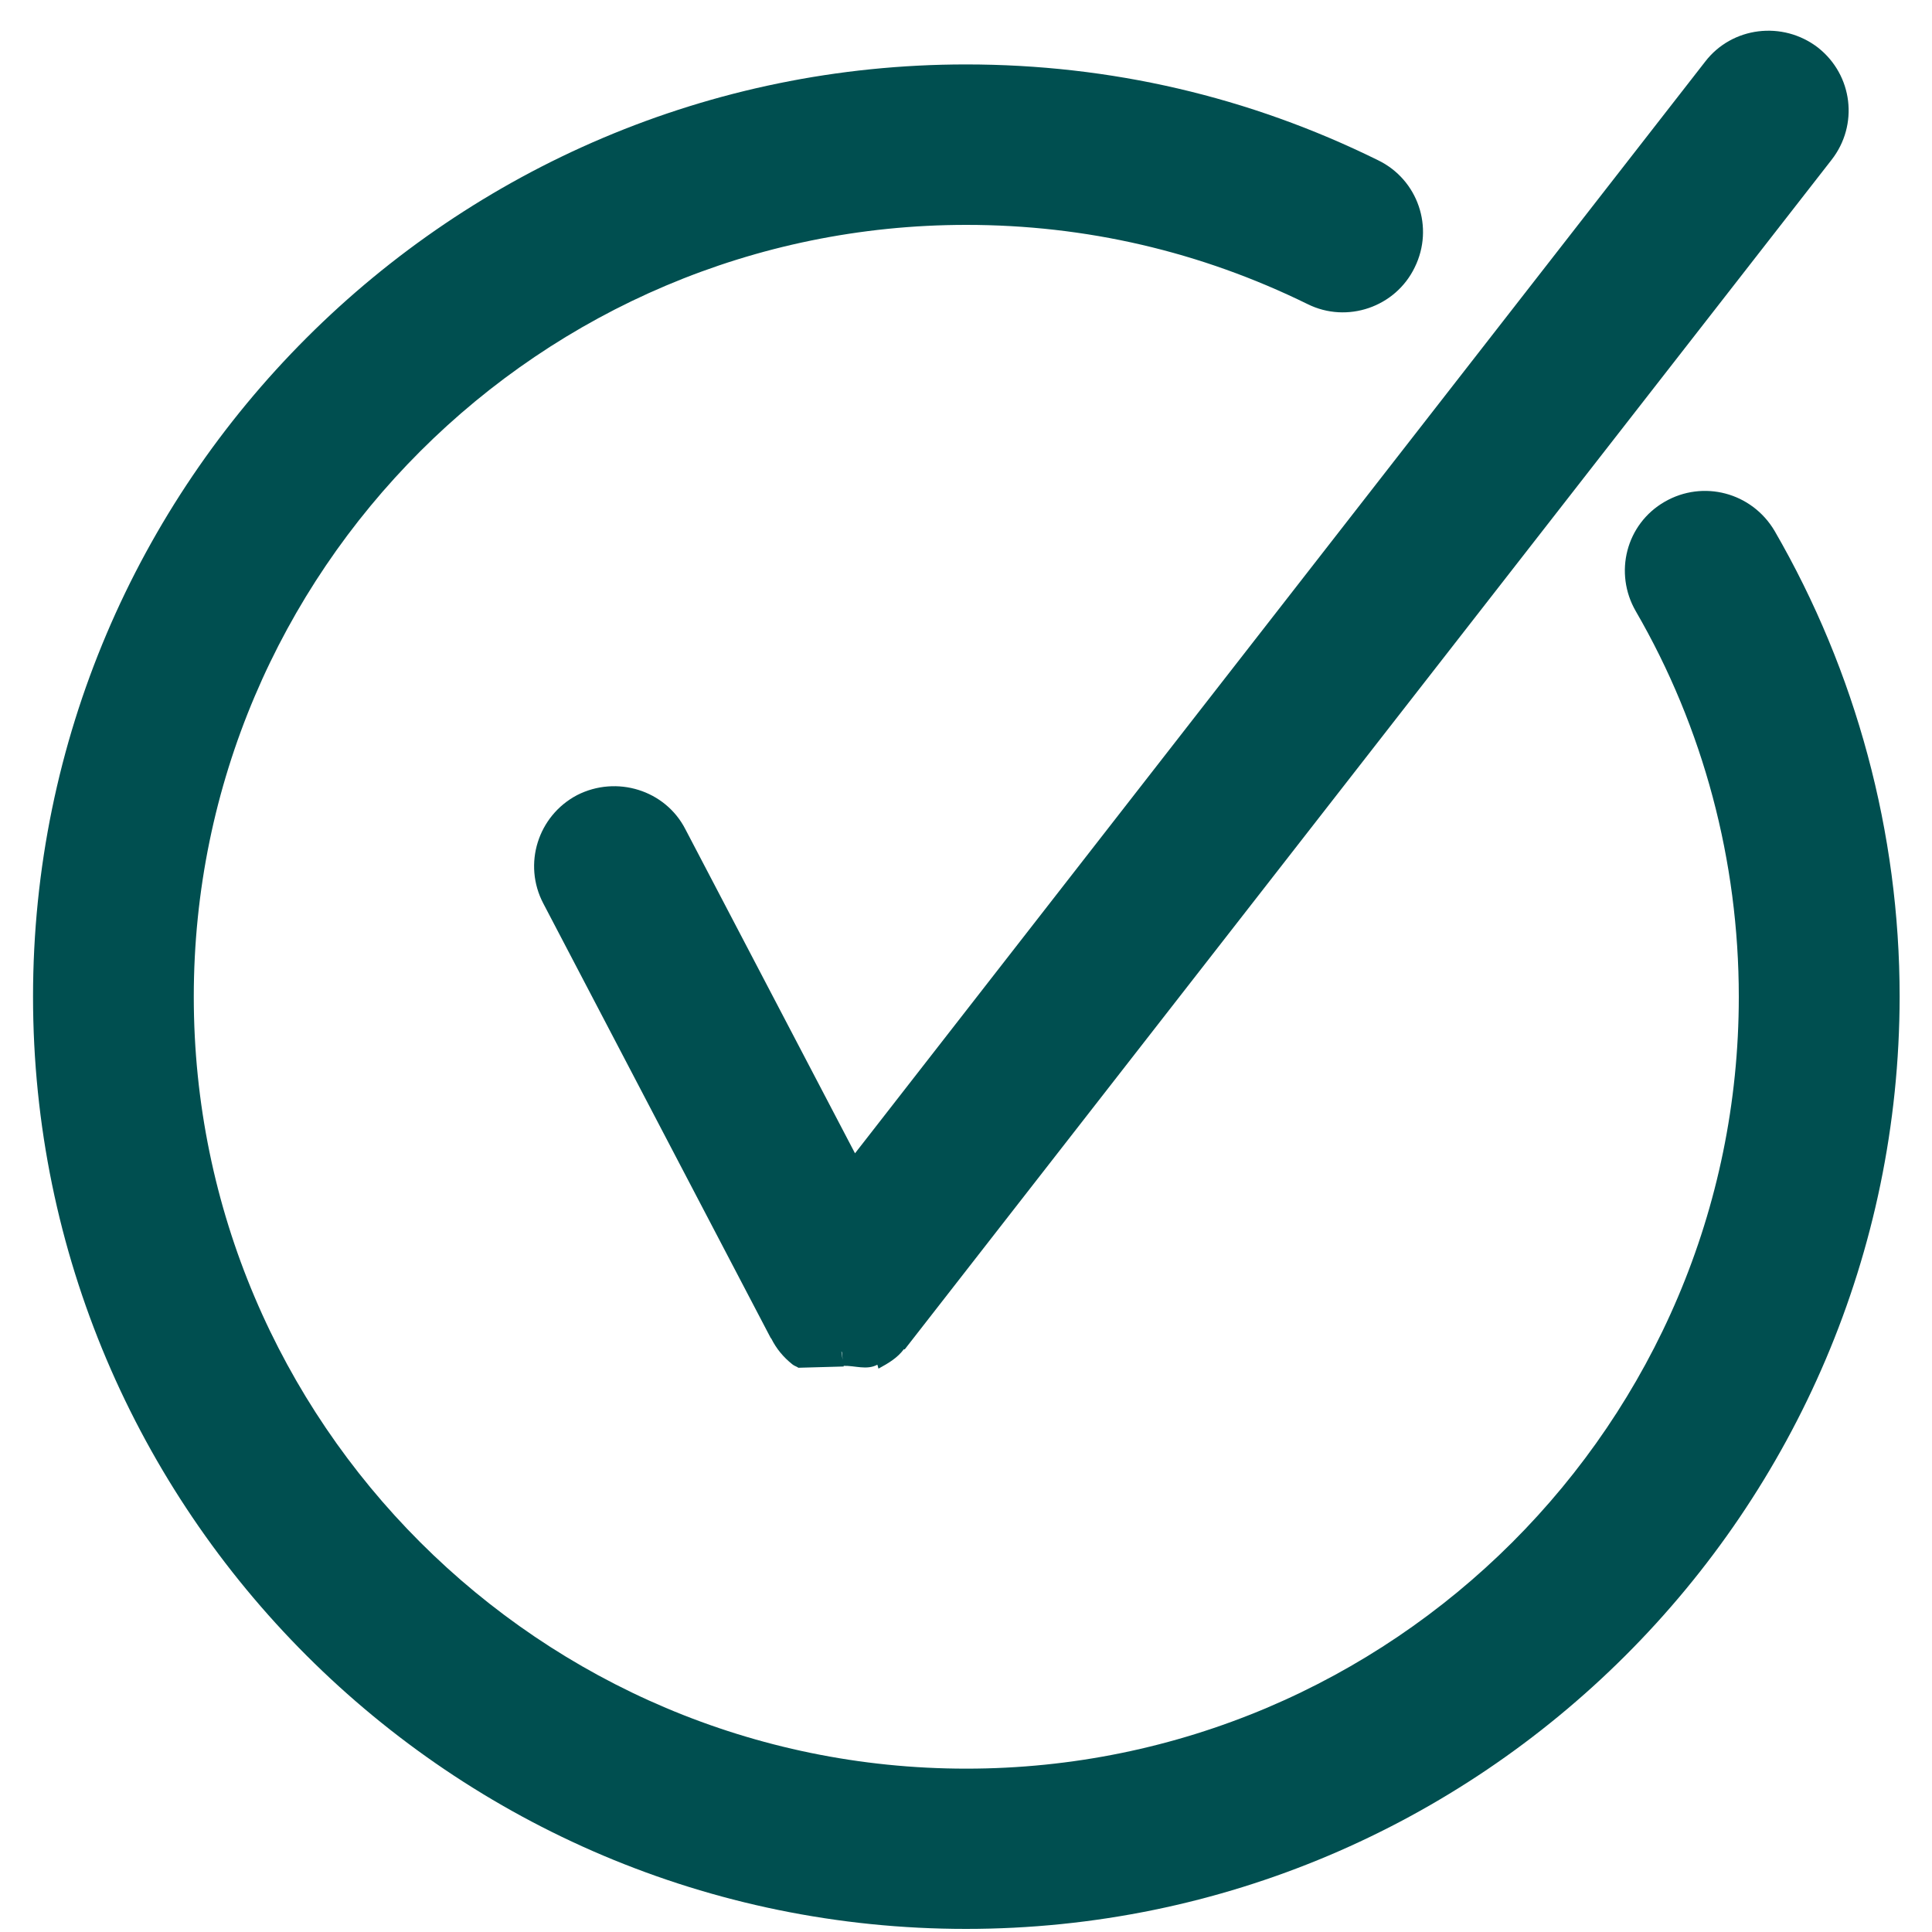
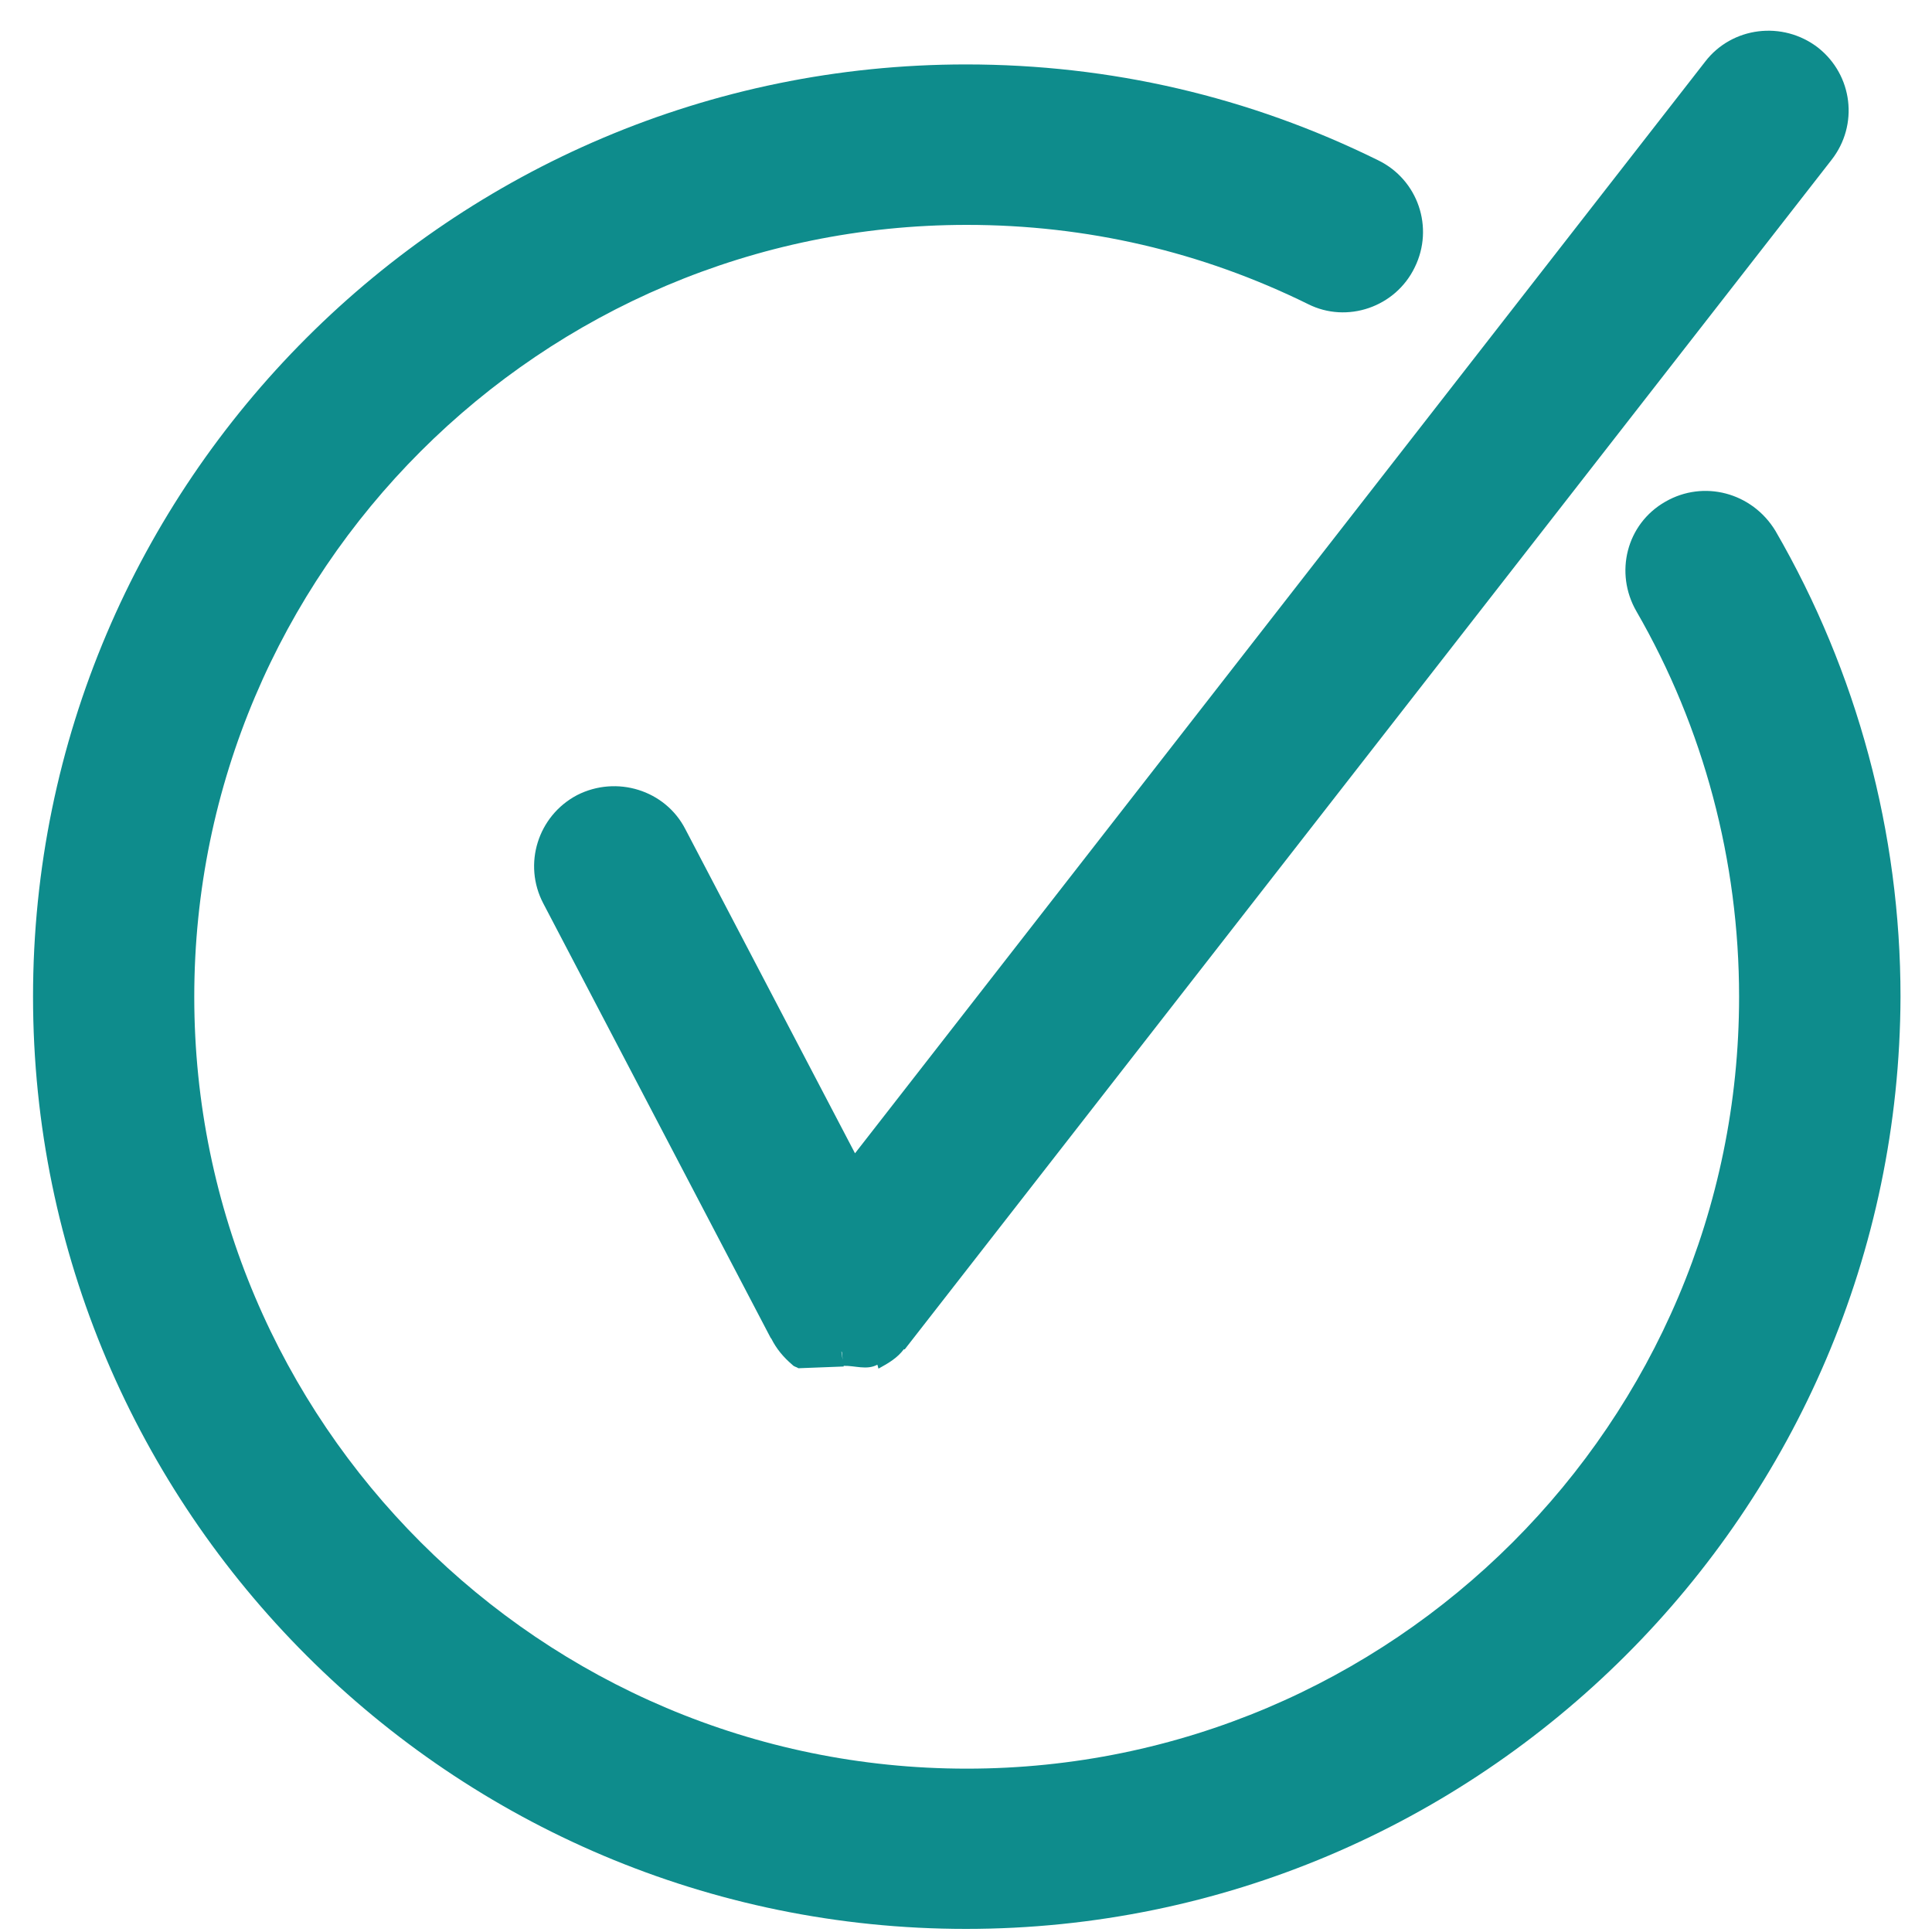
<svg xmlns="http://www.w3.org/2000/svg" version="1.1" id="Layer_1" x="0px" y="0px" width="20px" height="20px" viewBox="0 0 20 20" enable-background="new 0 0 20 20" xml:space="preserve">
  <g id="Layer_1_1_">
    <g>
-       <path fill="#004F50" d="M10,19.968c-5.325,0-9.658-4.327-9.658-9.651c0-5.321,4.333-9.65,9.658-9.65    c1.493,0,2.93,0.333,4.264,0.991c0.416,0.201,0.584,0.699,0.381,1.11c-0.199,0.412-0.701,0.583-1.109,0.38    c-1.108-0.544-2.295-0.82-3.533-0.82c-4.41,0-7.997,3.585-7.997,7.991s3.588,7.99,7.997,7.99S18,14.725,18,10.319    c0-1.405-0.366-2.784-1.066-3.991c-0.23-0.397-0.101-0.904,0.299-1.134c0.397-0.229,0.901-0.097,1.137,0.301    c0.844,1.458,1.295,3.126,1.295,4.823C19.658,15.641,15.322,19.968,10,19.968z" />
+       <path fill="#0E8C8C" d="M10,19.968c-5.325,0-9.658-4.327-9.658-9.651c0-5.321,4.333-9.65,9.658-9.65    c1.493,0,2.93,0.333,4.264,0.991c0.416,0.201,0.584,0.699,0.381,1.11c-0.199,0.412-0.701,0.583-1.104,0.38    c-1.104-0.544-2.295-0.82-3.533-0.82c-4.41,0-7.997,3.585-7.997,7.991s3.588,7.99,7.997,7.99c4.409,0,7.995-3.584,7.995-7.99    c0-1.405-0.366-2.784-1.063-3.991c-0.229-0.397-0.104-0.904,0.299-1.134c0.396-0.229,0.898-0.097,1.14,0.301    c0.845,1.458,1.295,3.126,1.295,4.823C19.658,15.641,15.322,19.968,10,19.968z" />
    </g>
-     <path fill="#004F50" d="M8.734,14.146L8.71,13.993c0.003,0,0.003,0,0.003,0c0.006,0,0.012,0.146,0.019,0.146   c0.121-0.003,0.239,0.047,0.349-0.011c0.006,0,0.009,0.042,0.015,0.039c0.106-0.058,0.193-0.11,0.261-0.2   c0.003-0.002,0.007,0.006,0.01,0L18.96,1.655c0.283-0.362,0.22-0.878-0.14-1.162c-0.366-0.282-0.891-0.216-1.168,0.145   L8.851,11.939L7.095,8.584C6.887,8.178,6.382,8.023,5.974,8.231c-0.406,0.214-0.563,0.715-0.35,1.121l2.354,4.498   c0,0.002,0.004,0.002,0.007,0.008c0.052,0.104,0.124,0.191,0.218,0.266c0.019,0.016,0.043,0.021,0.062,0.035" />
+     <path fill="#0E8C8C" d="M8.734,14.146L8.71,13.993c0.003,0,0.003,0,0.003,0c0.006,0,0.012,0.146,0.019,0.146   c0.121-0.003,0.239,0.047,0.349-0.011c0.006,0,0.009,0.042,0.015,0.039c0.106-0.058,0.193-0.11,0.261-0.2   c0.003-0.002,0.007,0.006,0.01,0L18.96,1.655c0.283-0.362,0.22-0.878-0.14-1.162c-0.366-0.282-0.891-0.216-1.168,0.145   L8.851,11.939L7.095,8.584C6.887,8.178,6.382,8.023,5.974,8.231c-0.406,0.214-0.563,0.715-0.35,1.121l2.354,4.498   c0,0.002,0.004,0.002,0.007,0.008c0.052,0.104,0.124,0.191,0.218,0.271c0.019,0.021,0.043,0.021,0.062,0.035" />
  </g>
</svg>
